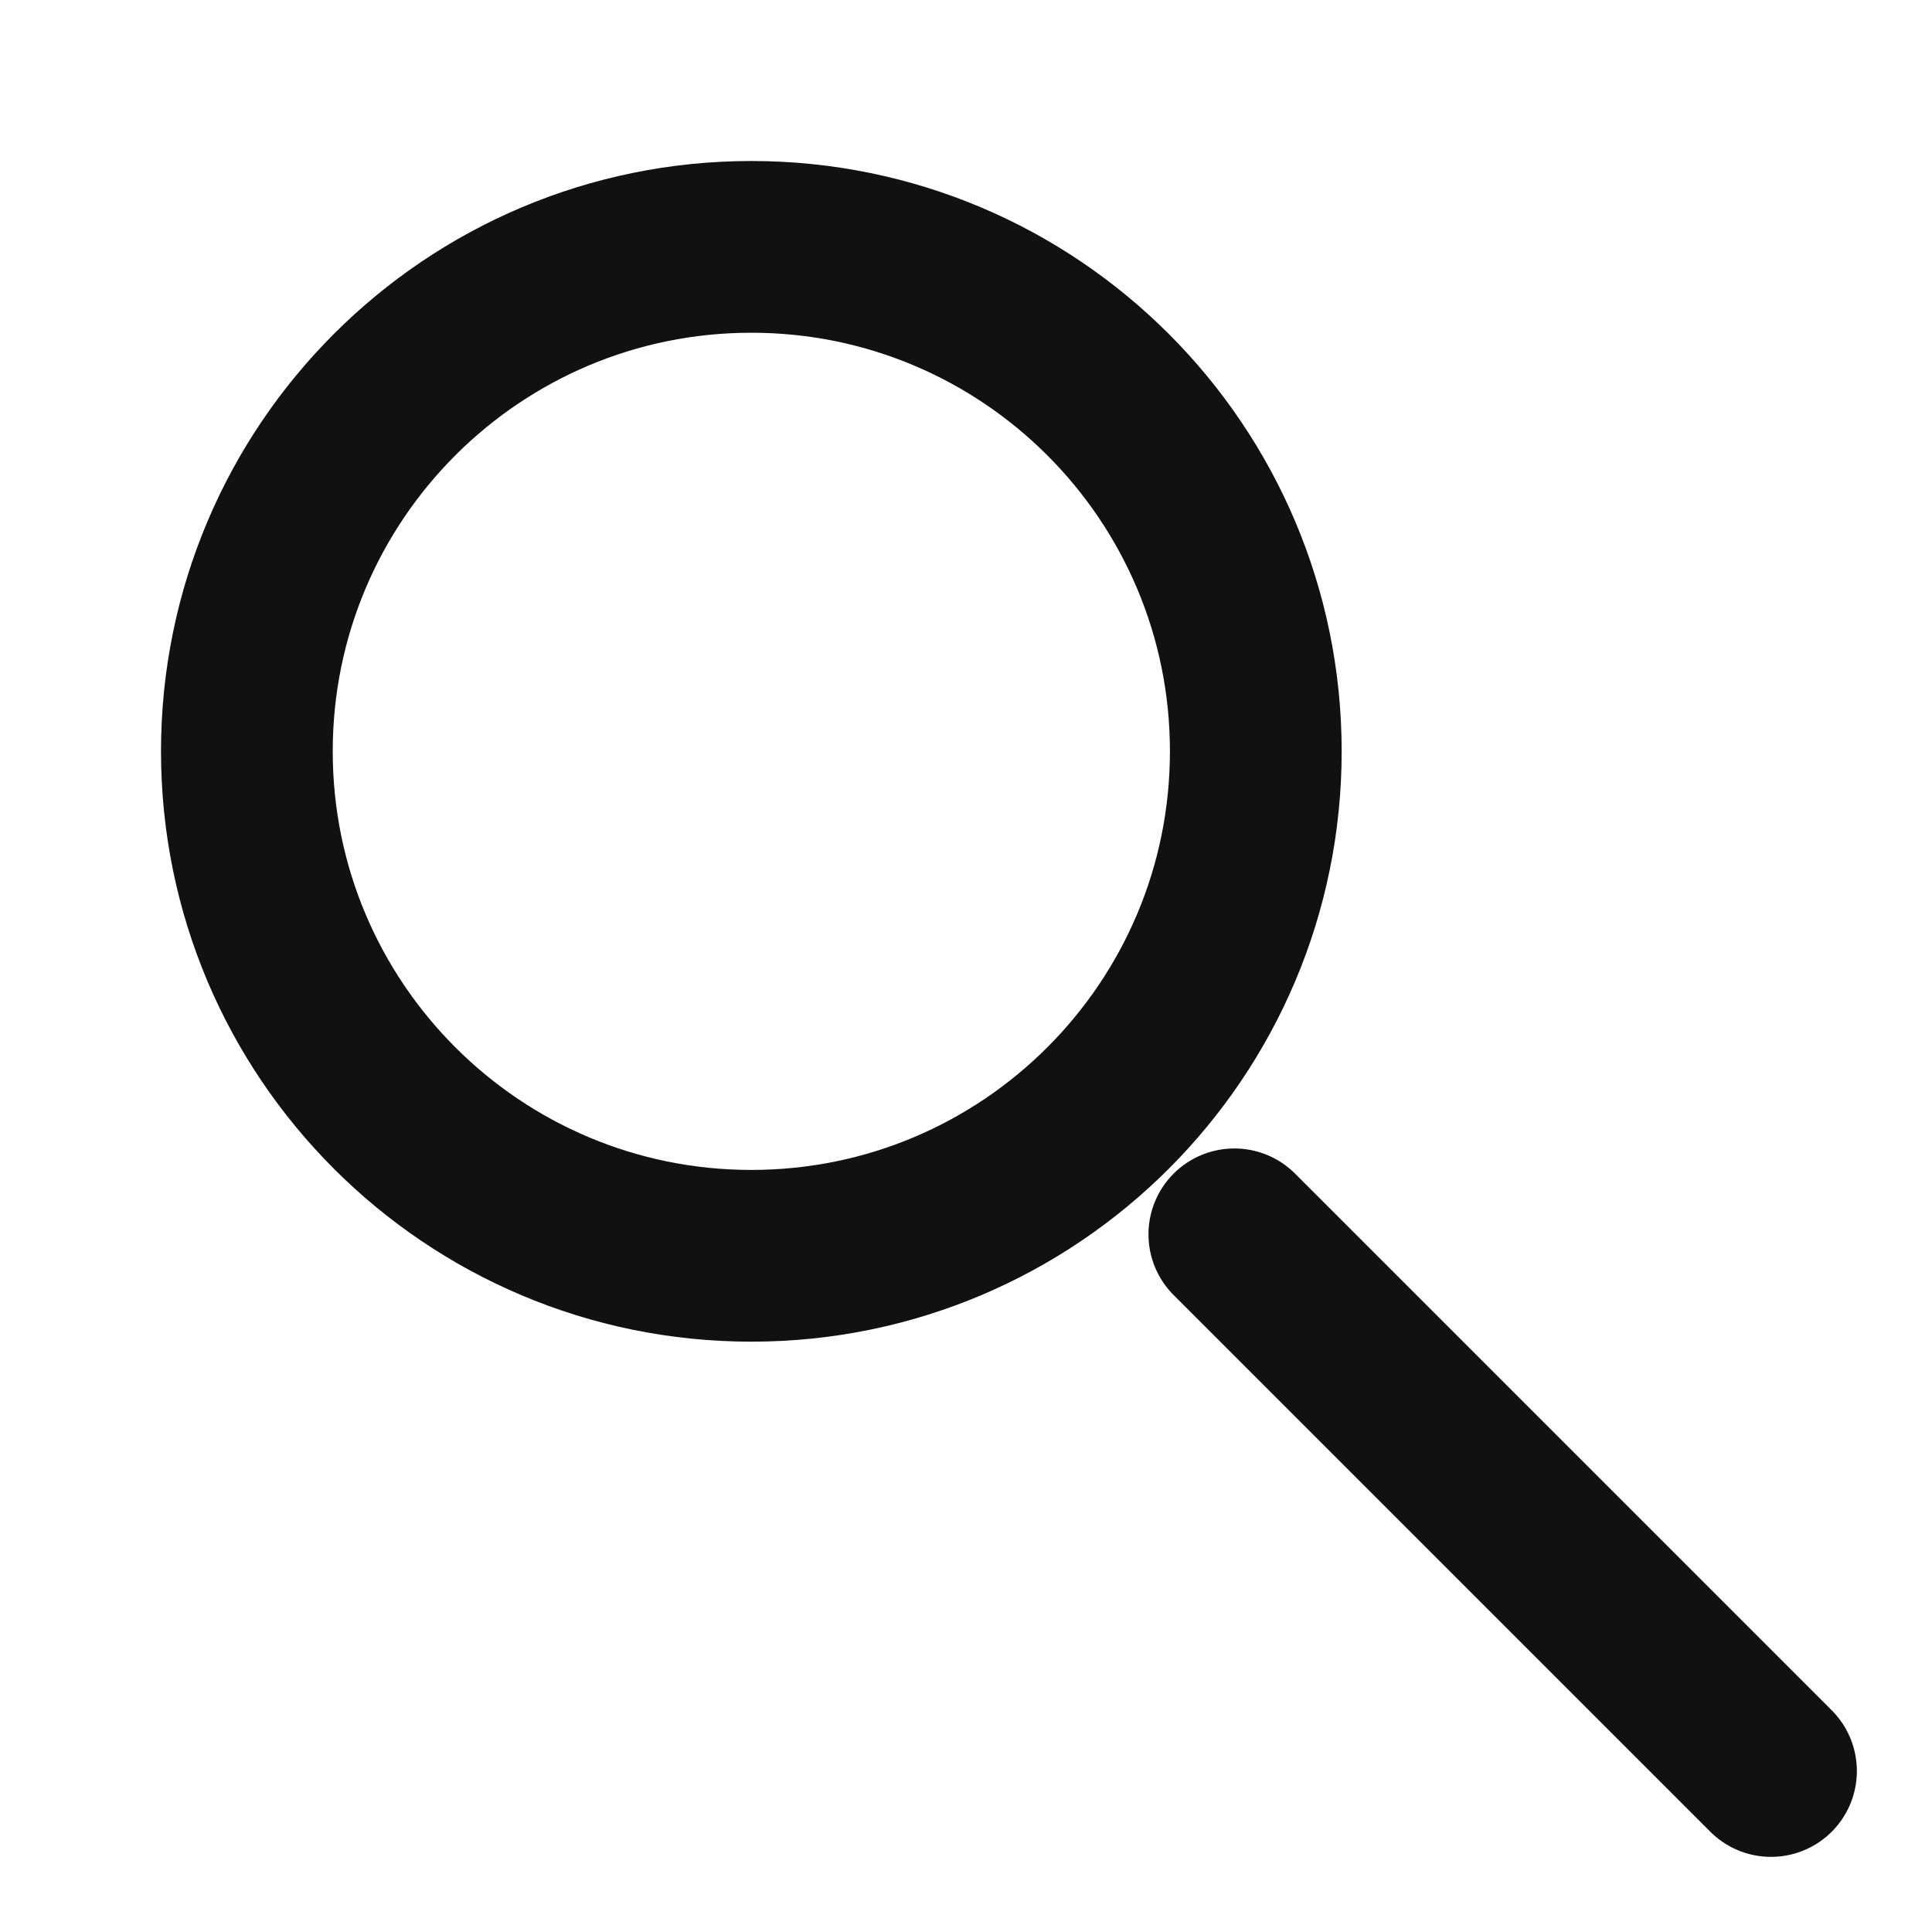
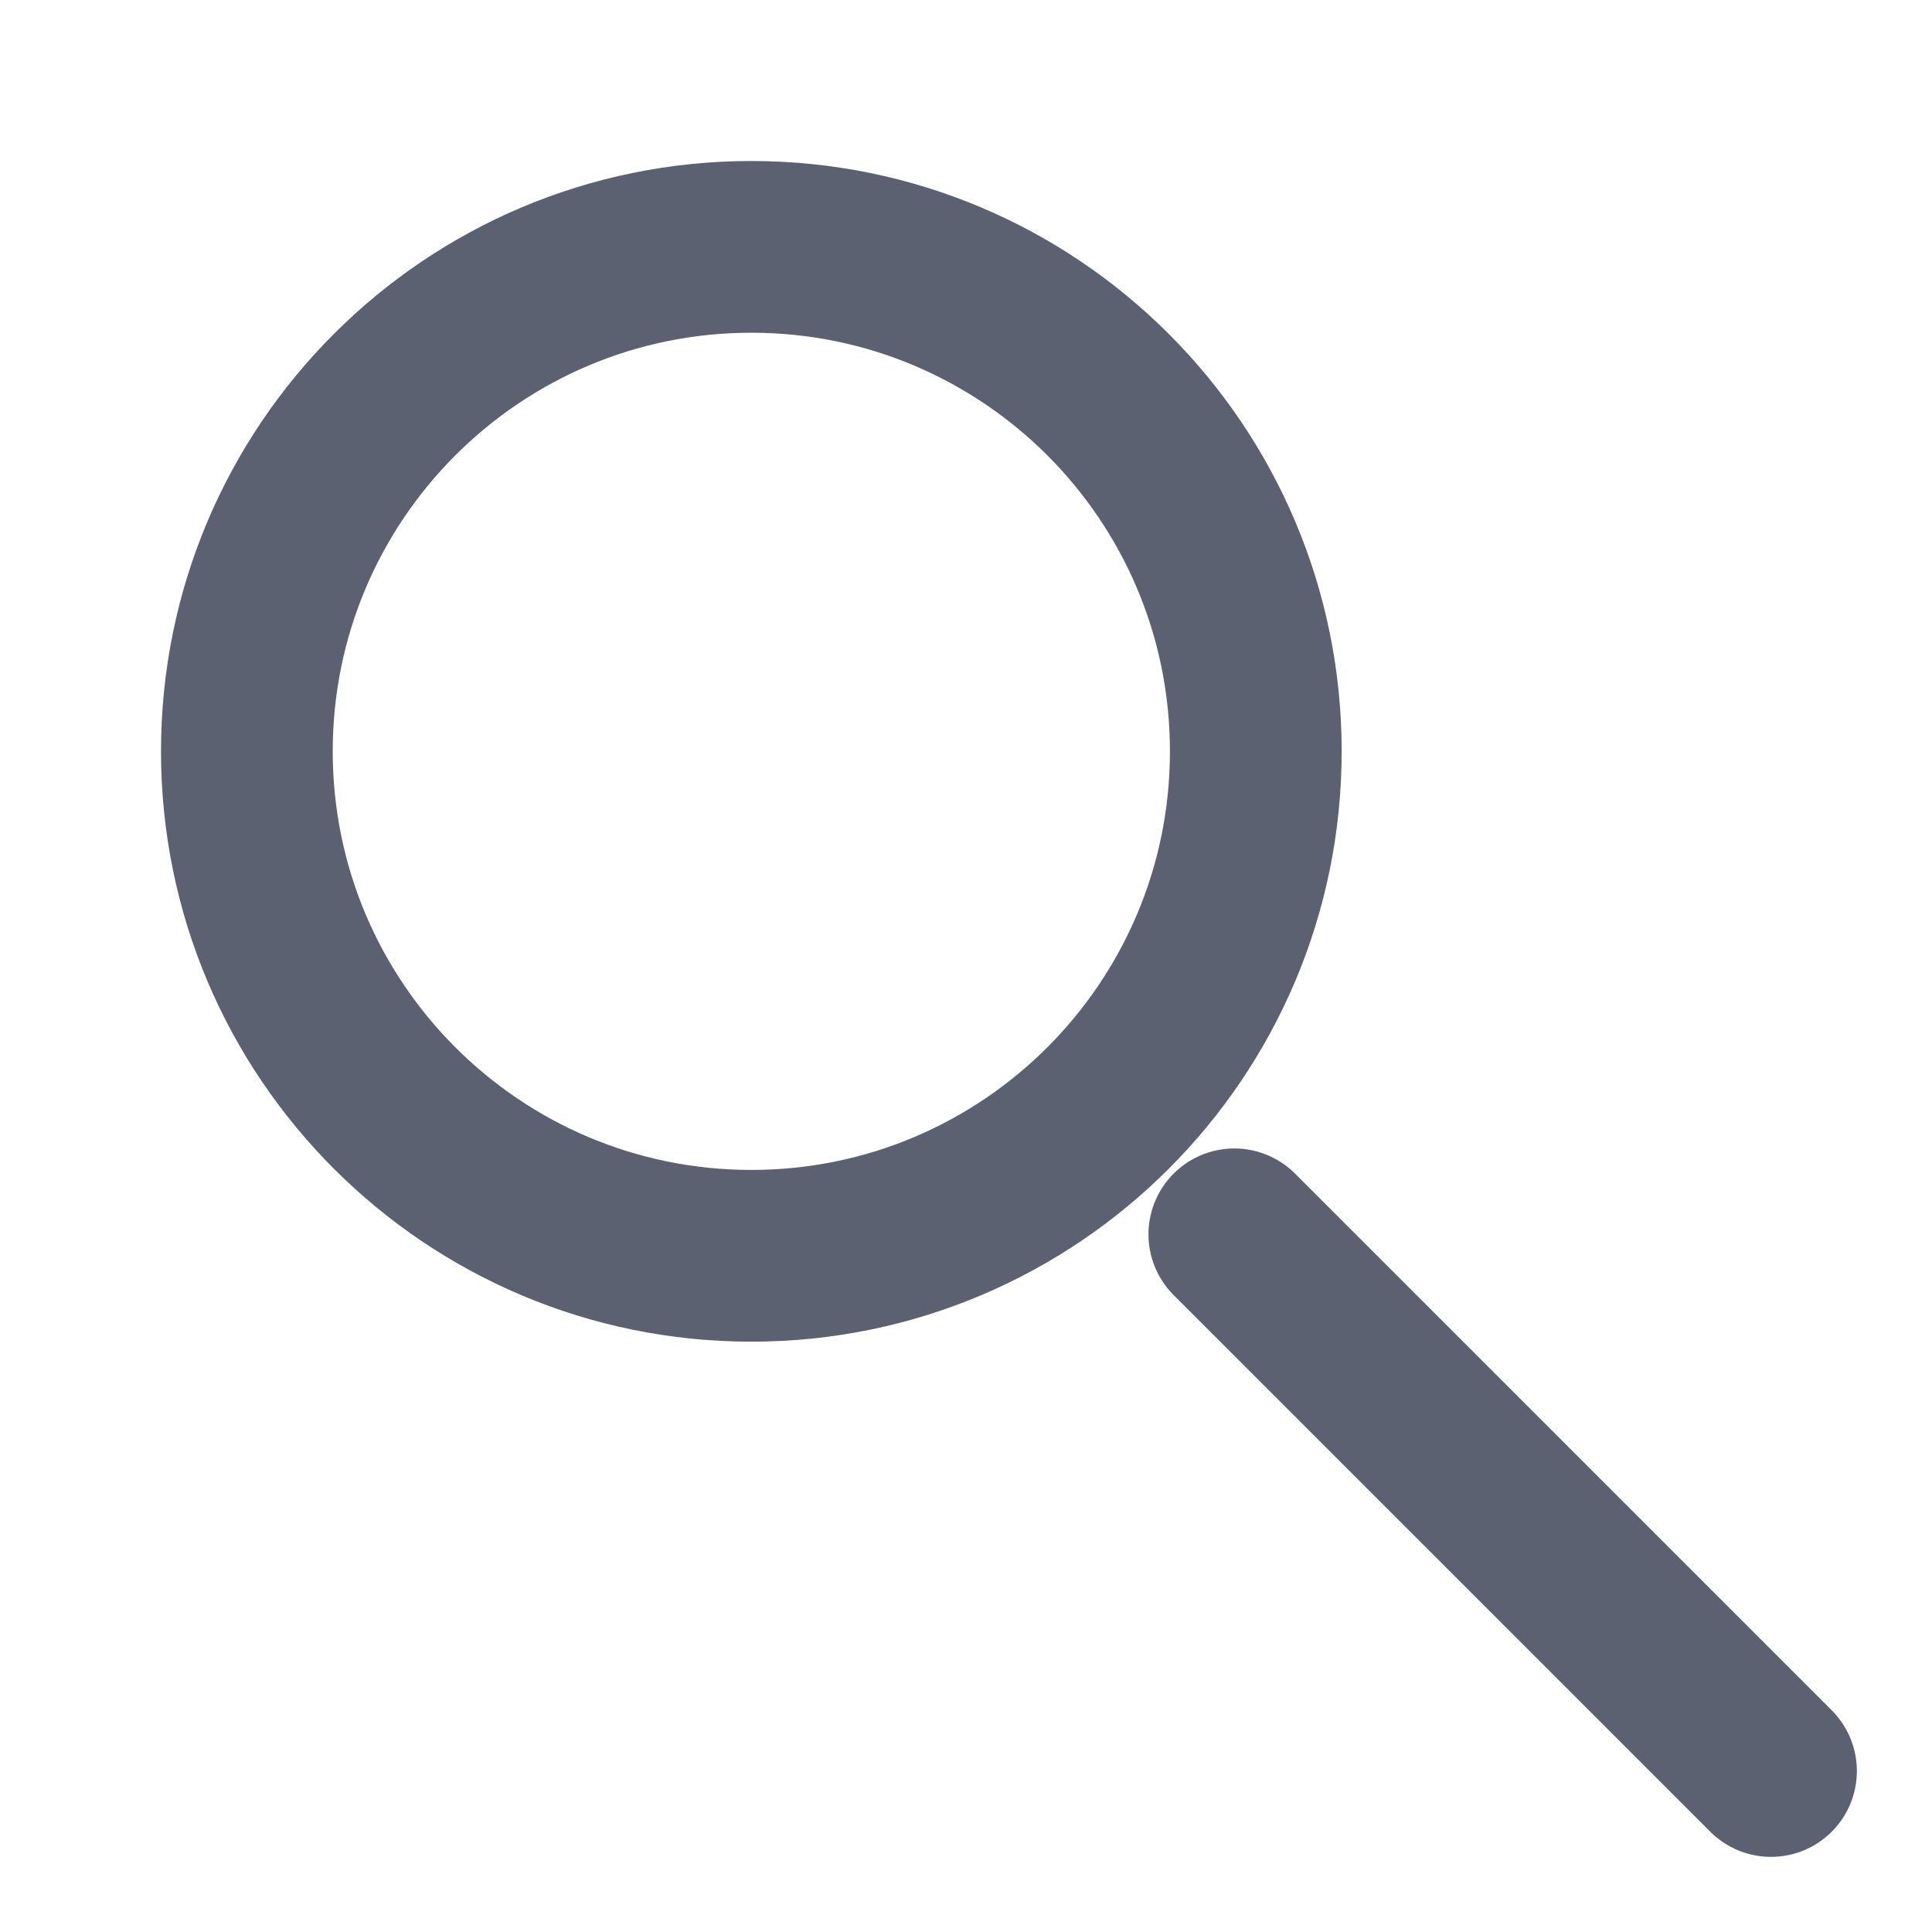
<svg xmlns="http://www.w3.org/2000/svg" preserveAspectRatio="none" overflow="visible" style="display: block;" width="18" height="18" viewBox="0 0 18 18" fill="none">
  <g id="icon/search">
-     <circle id="Ellipse" cx="7" cy="7" r="4.7" stroke="#111111" stroke-width="1.6" />
-     <path id="Vector" d="M11.5 11.5L16.5 16.5" stroke="#111111" stroke-width="1.6" stroke-linecap="round" stroke-linejoin="round" />
+     <circle id="Ellipse" cx="7" cy="7" r="4.7" stroke="#5B6170" stroke-width="1.6" />
+     <path id="Vector" d="M11.5 11.5L16.5 16.5" stroke="#5B6170" stroke-width="1.6" stroke-linecap="round" stroke-linejoin="round" />
  </g>
</svg>
